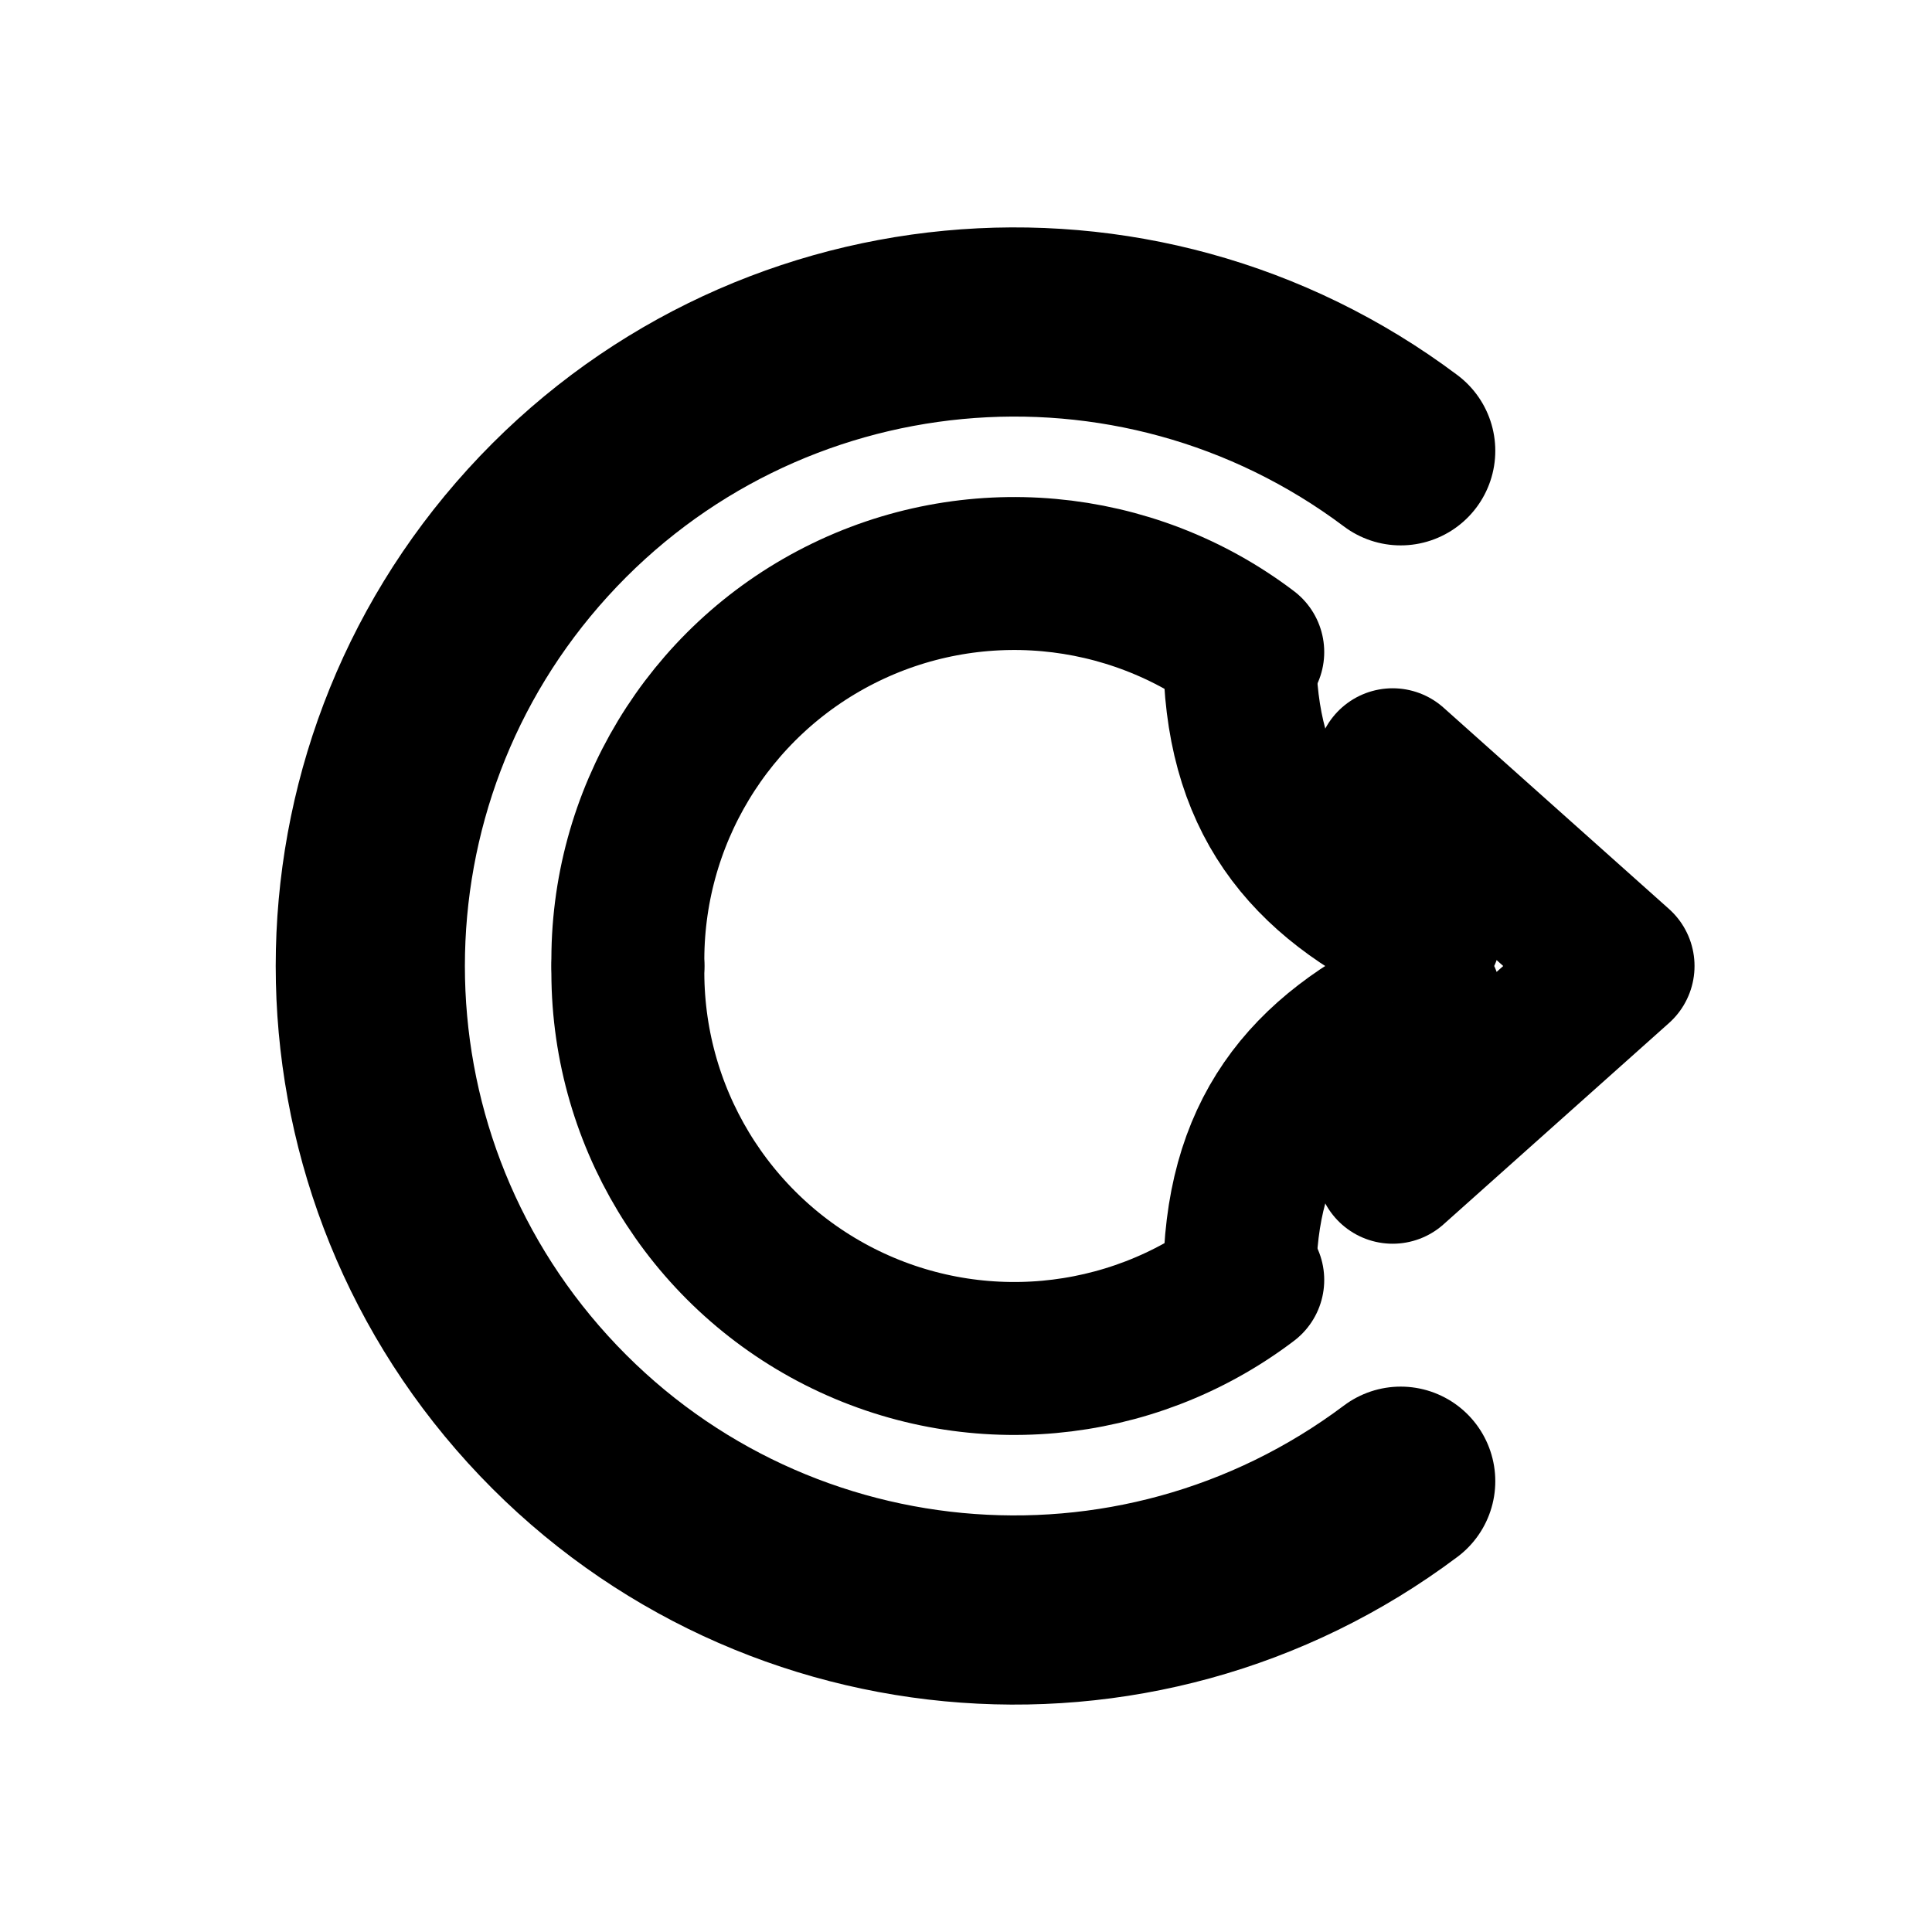
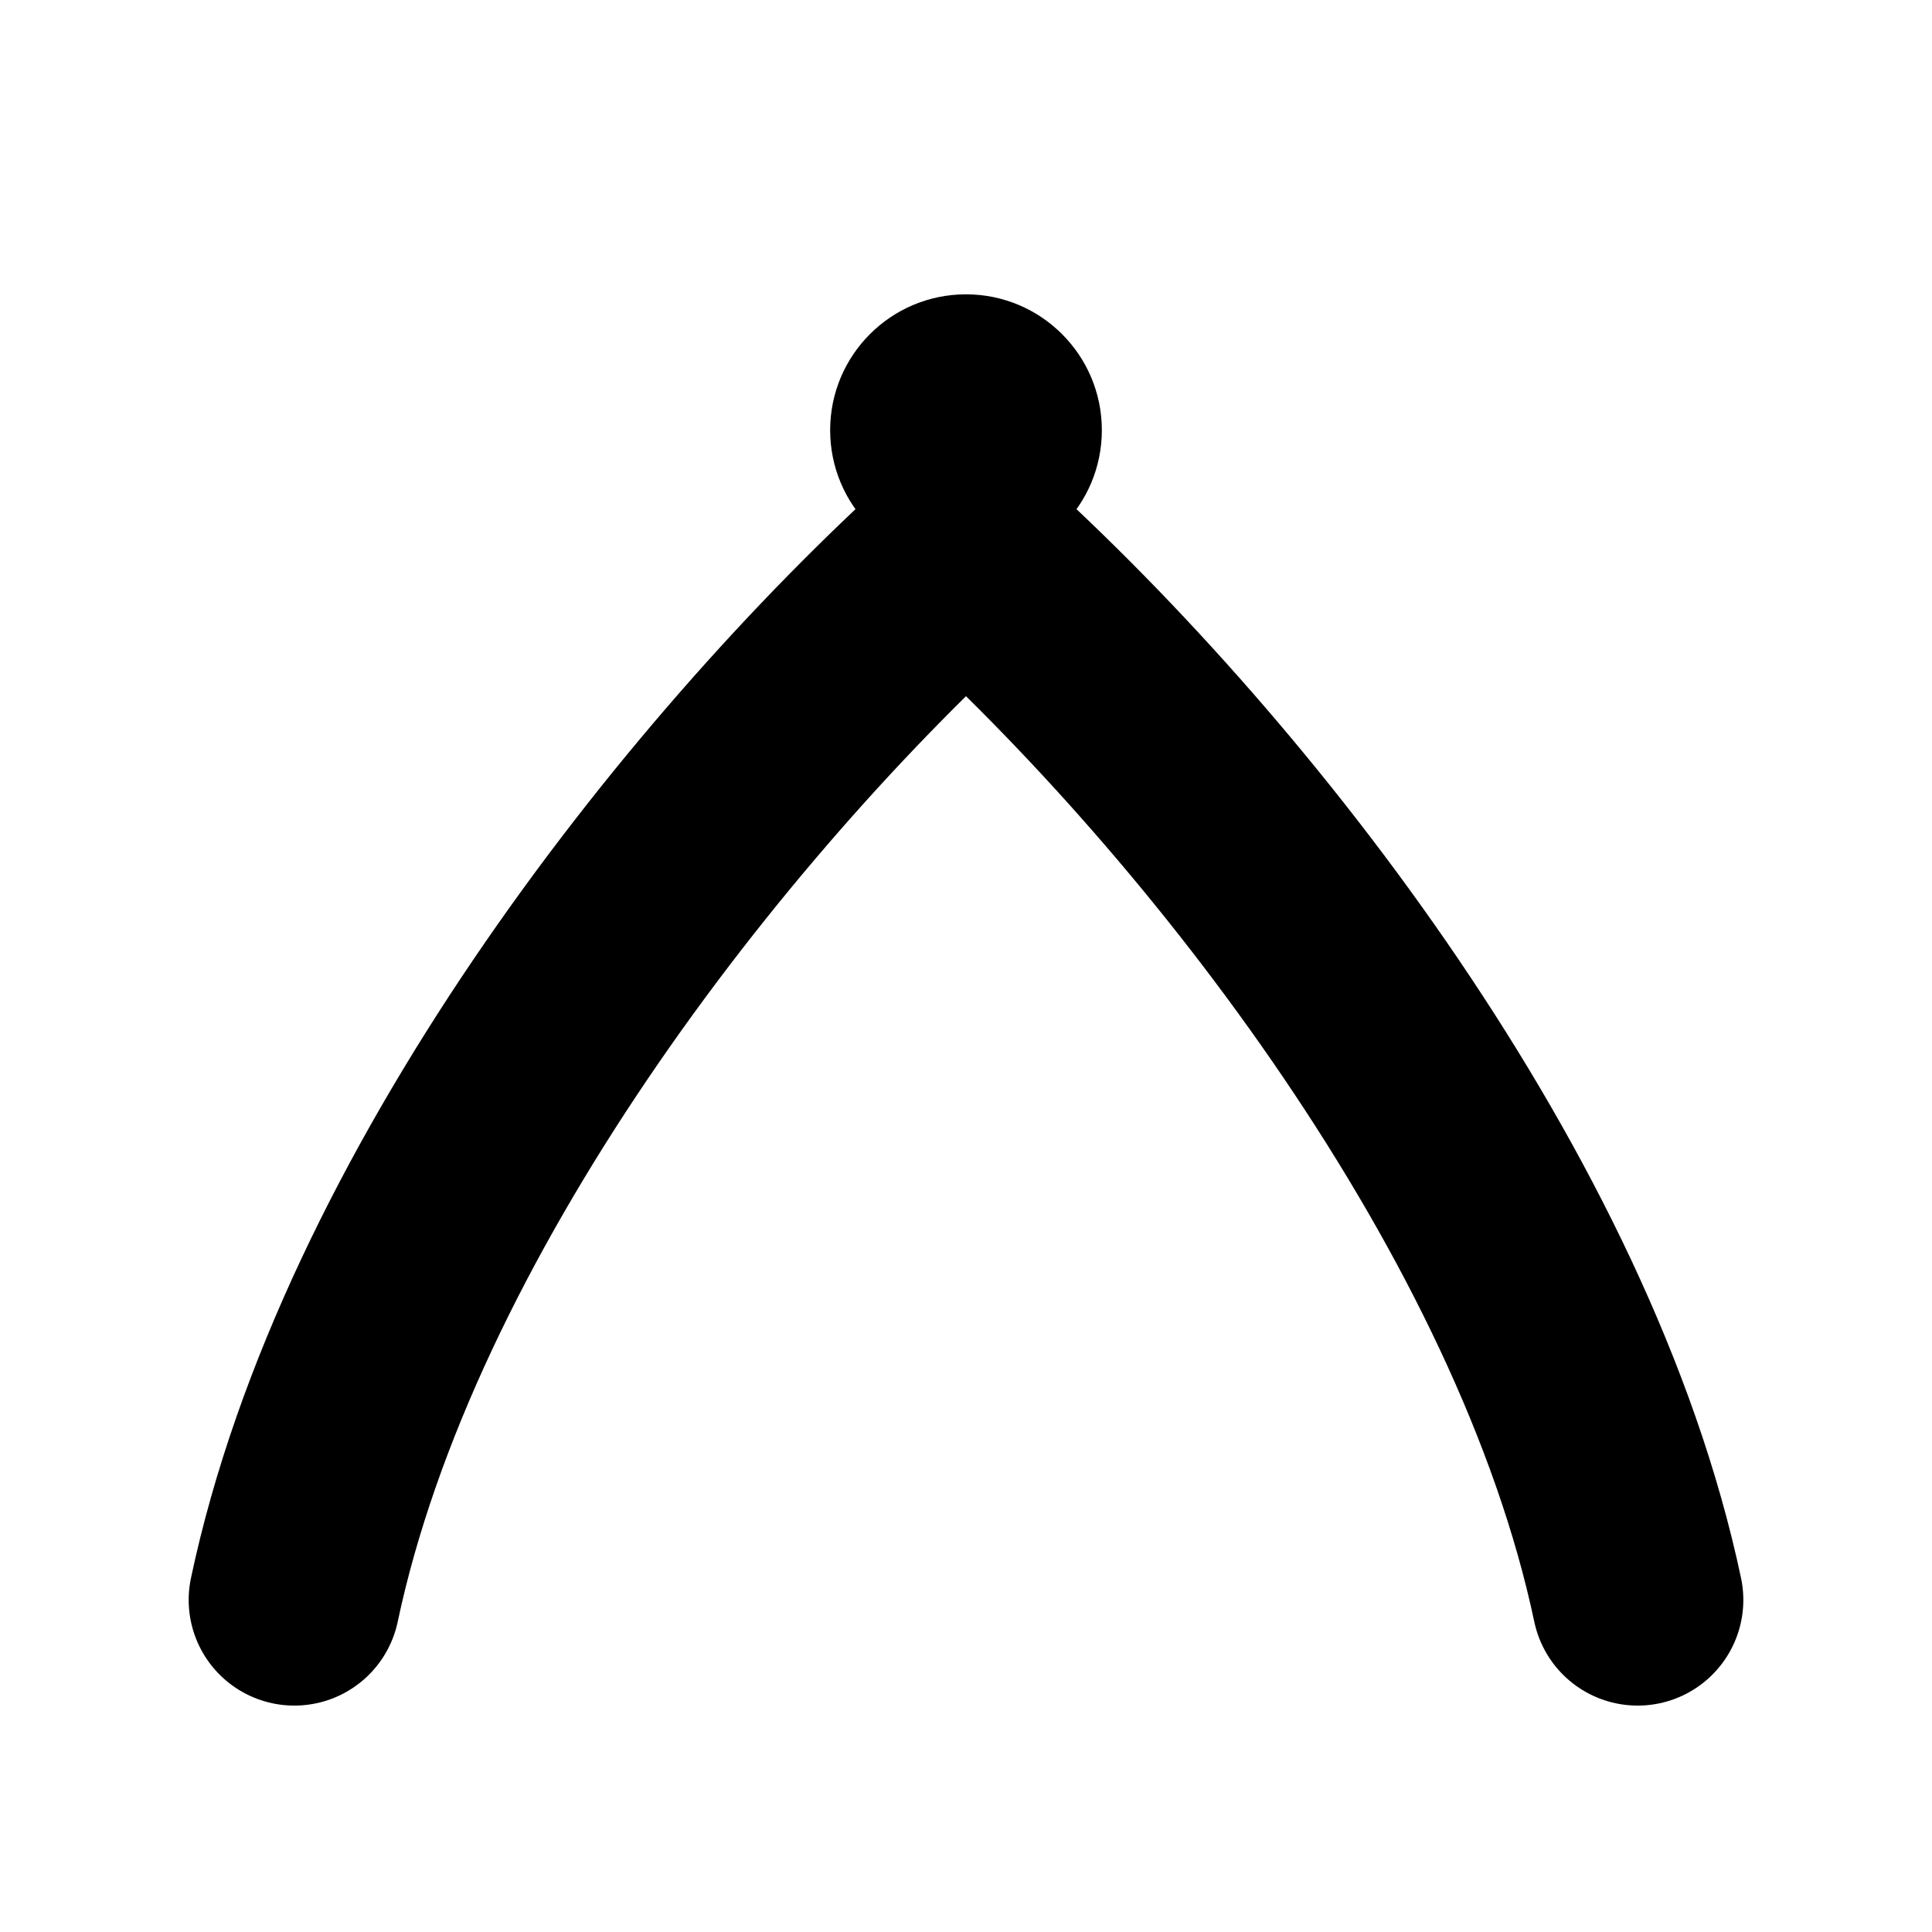
- <svg xmlns="http://www.w3.org/2000/svg" viewBox="0 0 24 24" role="img" aria-label="CCR">
-   <g fill="none" stroke="currentColor" stroke-linecap="round" stroke-linejoin="round">
-     <path d="M17.4 5.6A8 8 0 1 0 17.4 18.4" stroke-width="2.35" />
-     <path d="M15.5 8.1A4.8 4.8 0 0 0 7.8 12" stroke-width="1.9" />
-     <path d="M7.8 12a4.8 4.8 0 0 0 7.7 3.9" stroke-width="1.9" />
-     <path d="M15.4 8.1c0 1.8.8 2.8 2.3 3.5M15.4 15.9c0-1.8.8-2.8 2.3-3.5" stroke-width="1.9" />
-     <path d="m17.3 9.5 2.8 2.5-2.8 2.5" stroke-width="1.9" />
+ <svg xmlns="http://www.w3.org/2000/svg" viewBox="0 0 1024 1024" role="img" aria-label="CCR">
+   <g fill="none" stroke="currentColor" stroke-width="112" stroke-linecap="round">
+     <path d="M156 848 C200 640 370 420 512 292" />
+     <path d="M868 848 C824 640 654 420 512 292" />
  </g>
+   <circle cx="512" cy="228" r="72" fill="currentColor" />
</svg>
